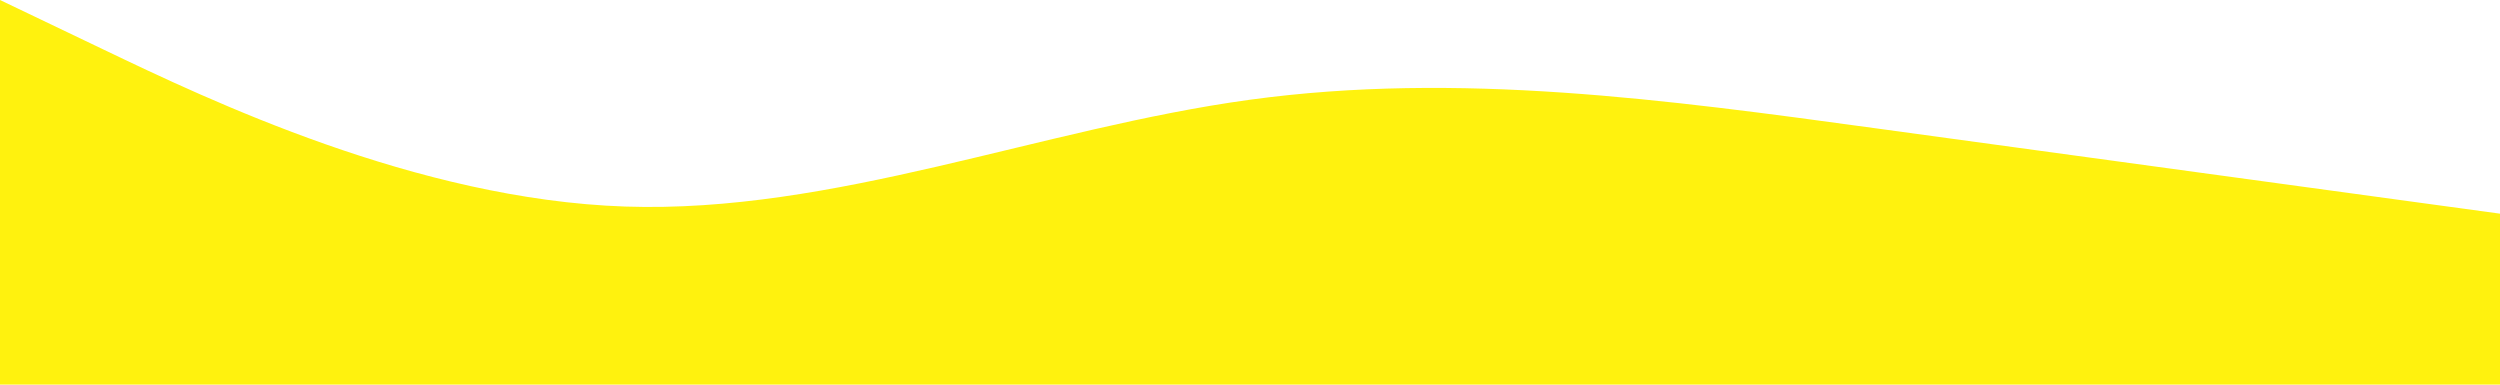
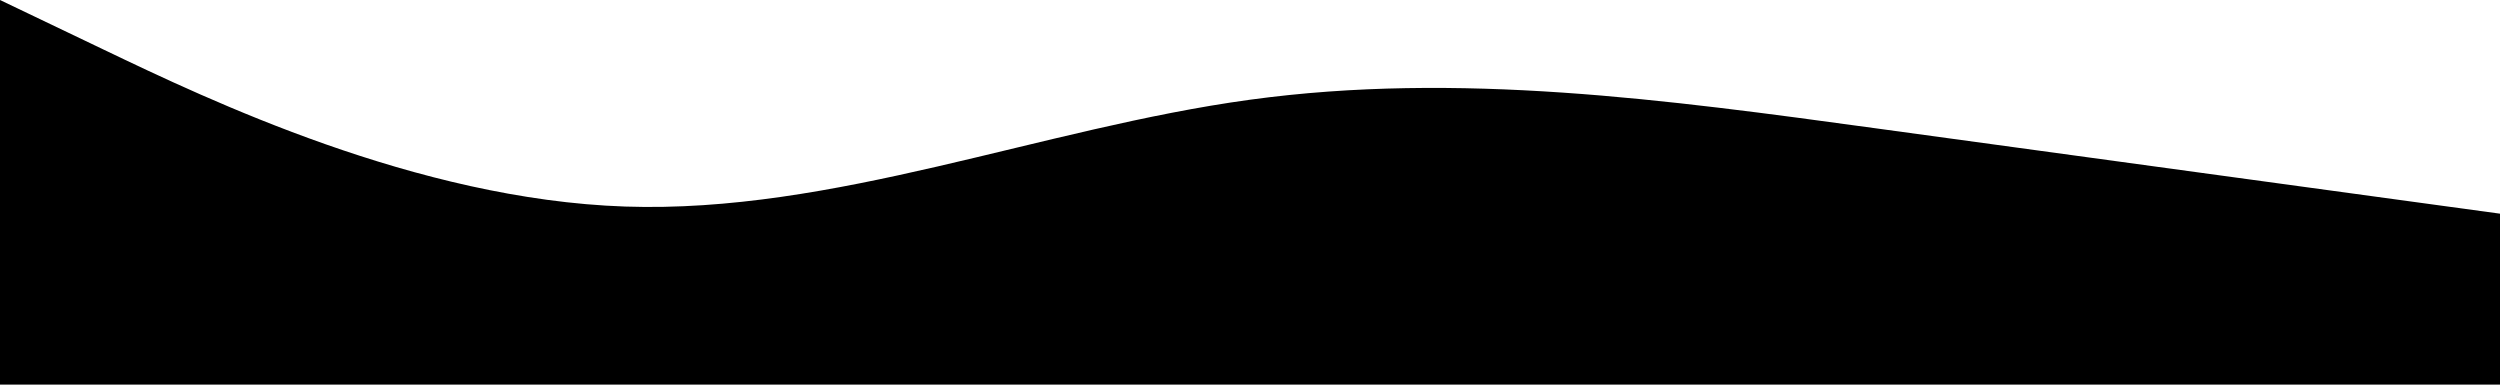
- <svg xmlns="http://www.w3.org/2000/svg" width="390" height="60" viewBox="0 0 390 60" fill="none">
-   <path fill-rule="evenodd" clip-rule="evenodd" d="M0 0L16.25 7.778C32.5 15.556 65 31.111 97.5 32.222C130 33.333 162.5 20 195 15.556C227.5 11.111 260 15.556 292.5 20C325 24.444 357.5 28.889 373.75 31.111L390 33.333V60H373.75C357.5 60 325 60 292.5 60C260 60 227.5 60 195 60C162.5 60 130 60 97.5 60C65 60 32.5 60 16.25 60H0V0Z" fill="#FFF20E" />
+ <svg xmlns="http://www.w3.org/2000/svg" width="390" height="60" viewBox="0 0 390 60">
+   <path fill-rule="evenodd" clip-rule="evenodd" d="M0 0L16.25 7.778C32.5 15.556 65 31.111 97.5 32.222C130 33.333 162.5 20 195 15.556C227.5 11.111 260 15.556 292.5 20C325 24.444 357.5 28.889 373.75 31.111L390 33.333V60H373.75C357.5 60 325 60 292.5 60C260 60 227.5 60 195 60C162.5 60 130 60 97.5 60C65 60 32.5 60 16.25 60H0V0Z" fill="current" />
</svg>
